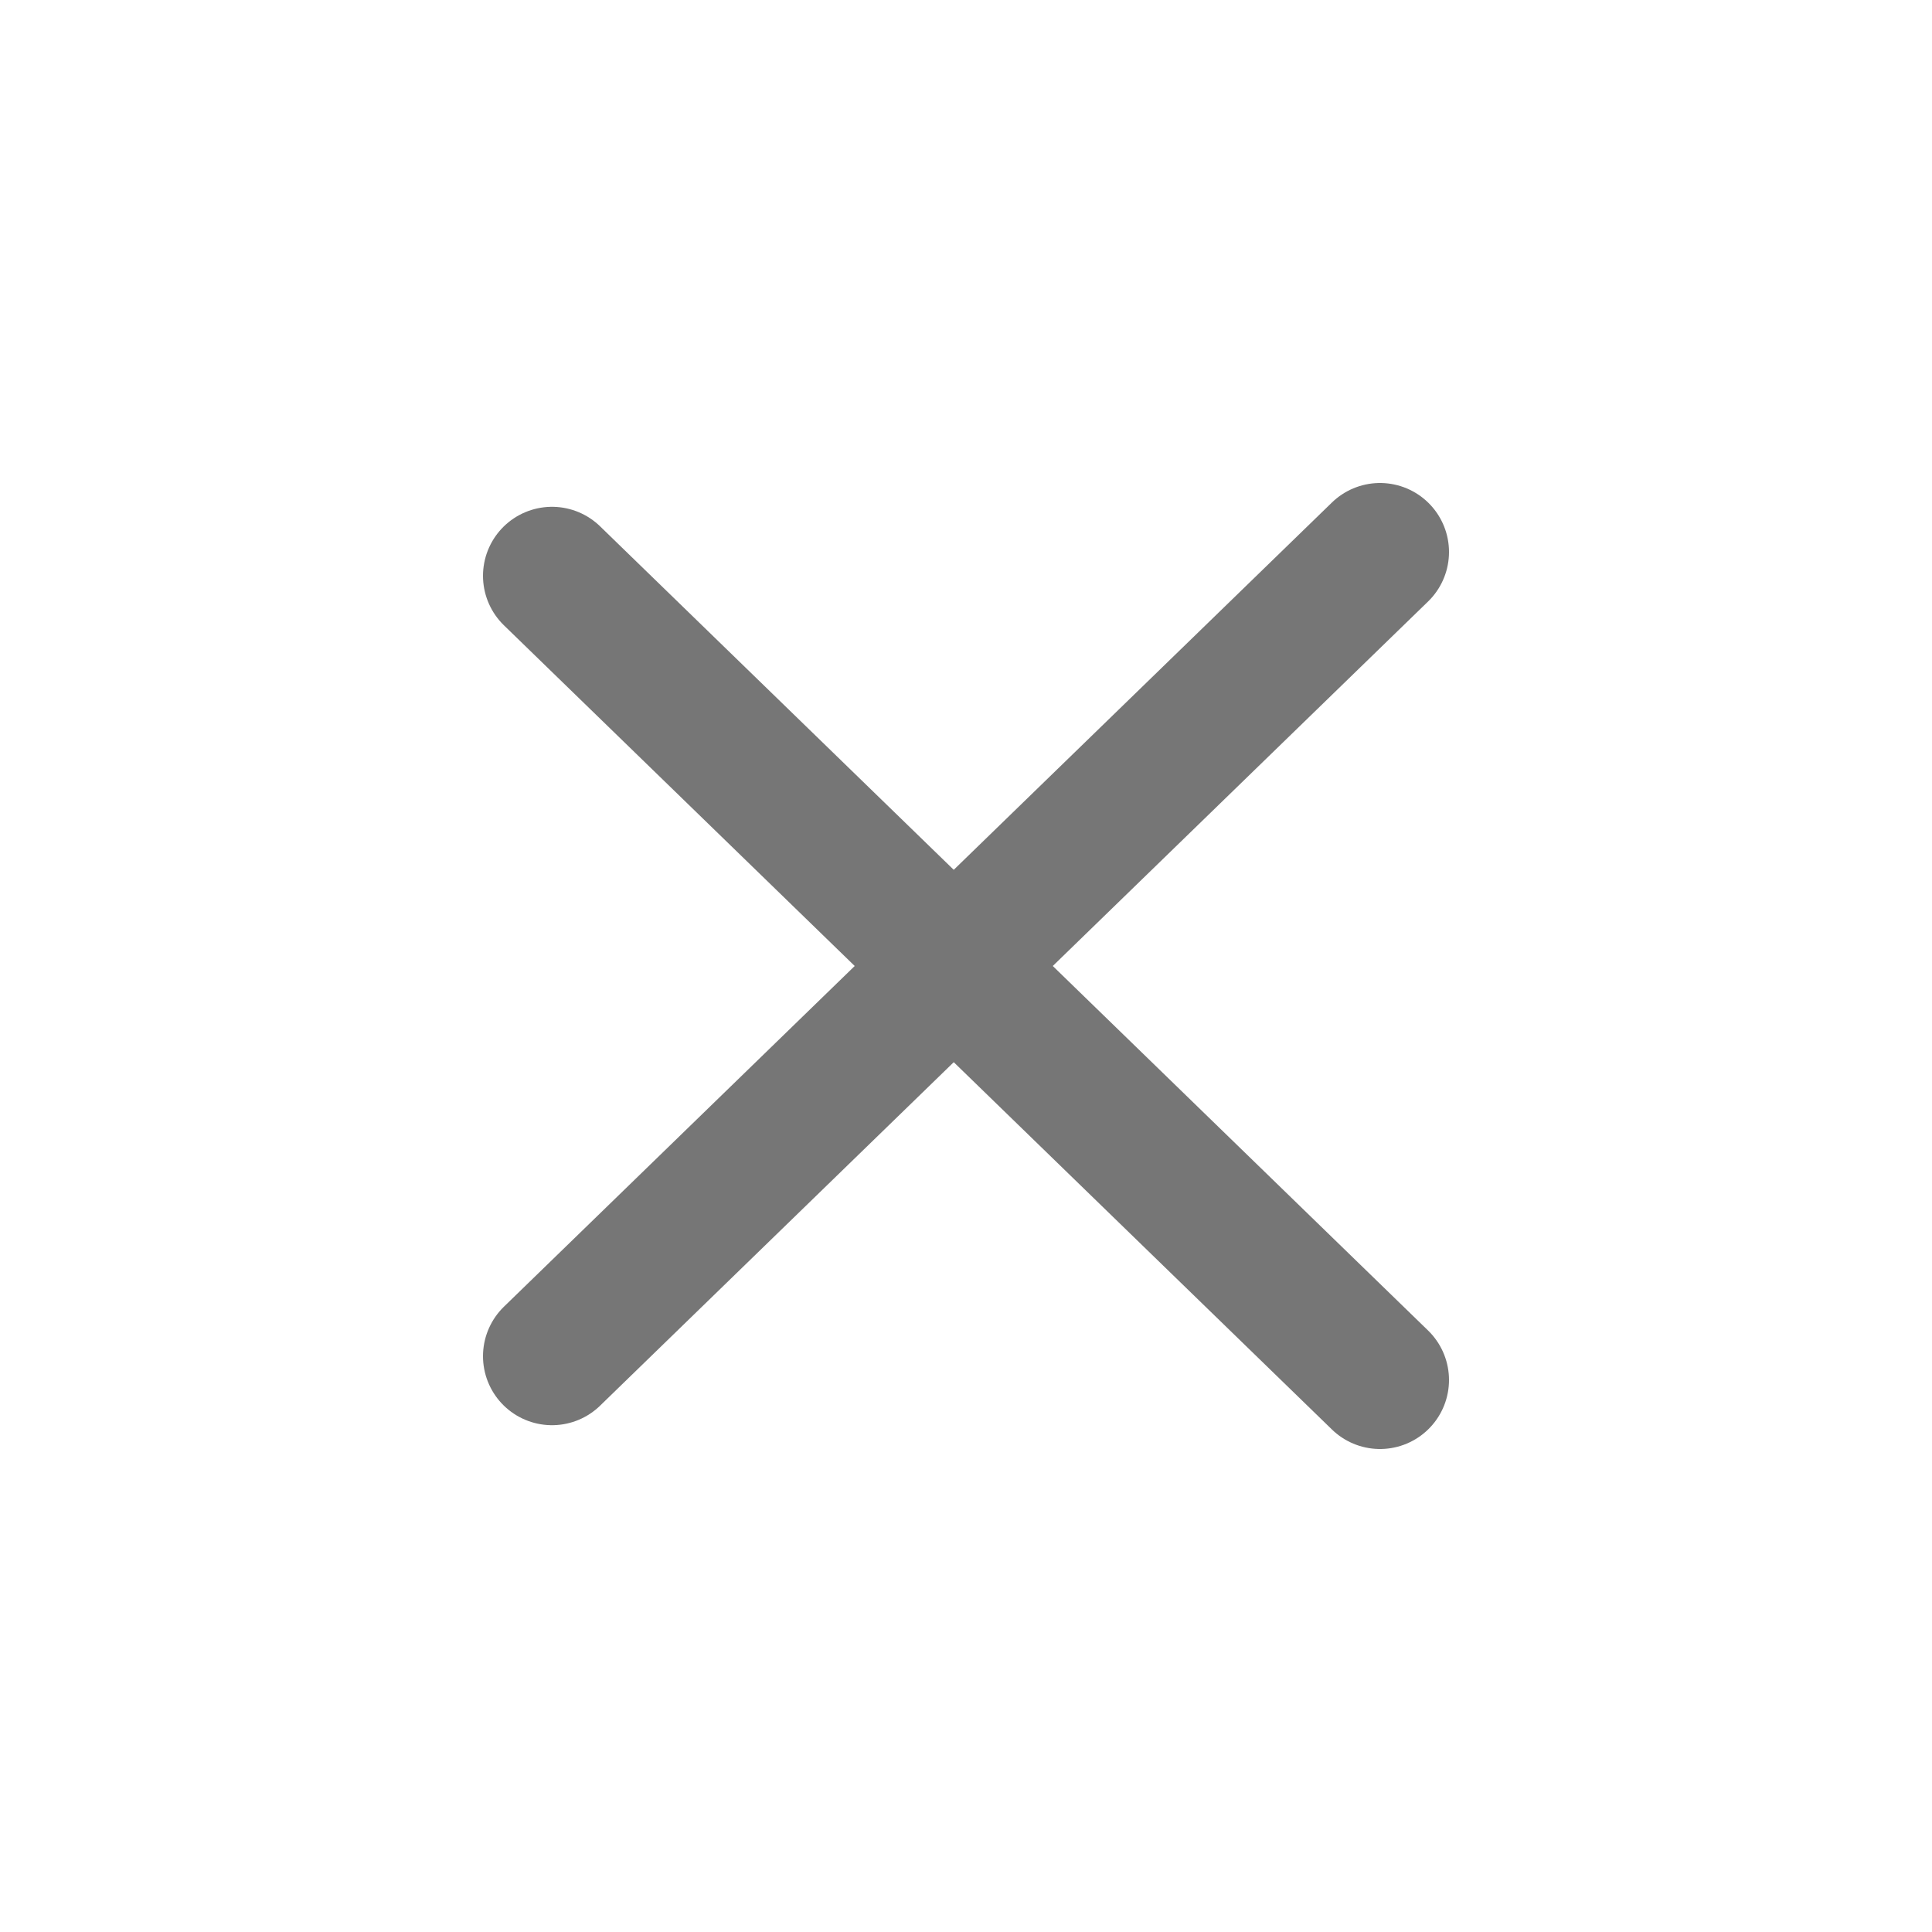
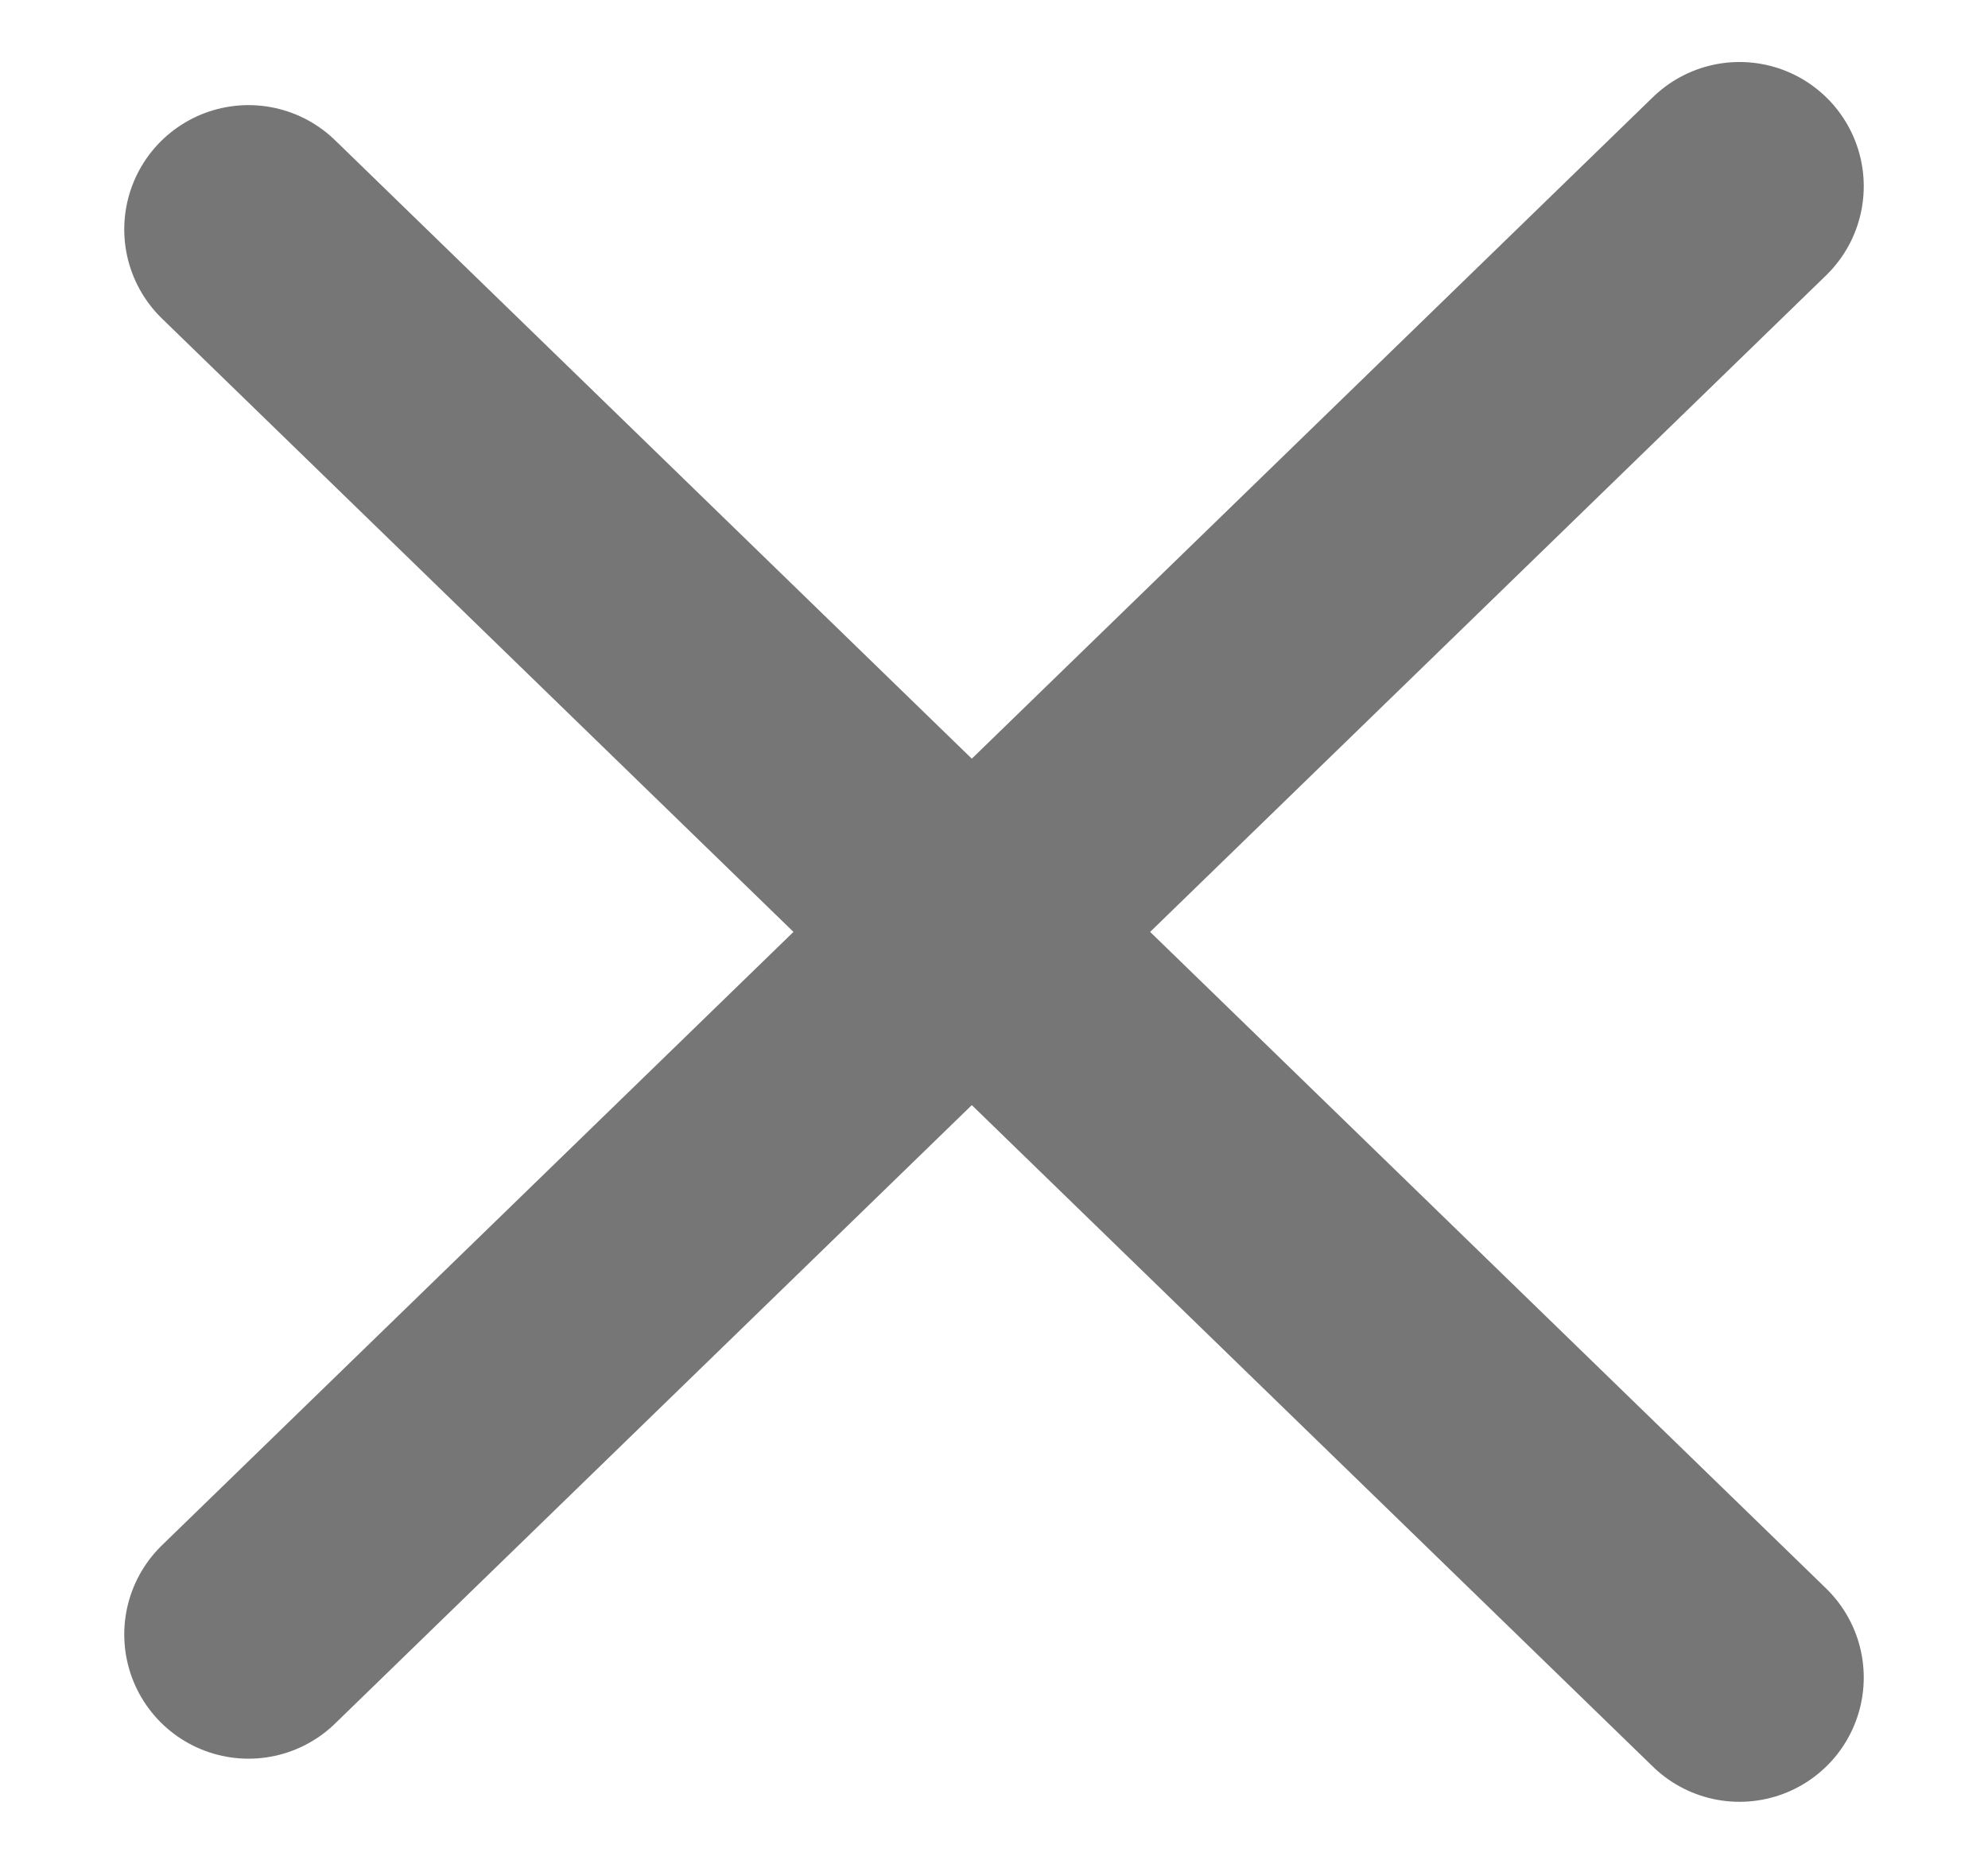
- <svg xmlns="http://www.w3.org/2000/svg" width="28" height="28" viewBox="0 0 28 28" fill="none">
-   <path d="M8 19.655L20 8" stroke="#767676" stroke-width="2" stroke-linecap="round" />
-   <path d="M8 8.345L20 20" stroke="#767676" stroke-width="2" stroke-linecap="round" />
+ <svg xmlns="http://www.w3.org/2000/svg" width="16" height="15" viewBox="0 0 16 15" fill="none">
+   <path d="M2 13.154L14 1.499" stroke="#767676" stroke-width="2" stroke-linecap="round" />
+   <path d="M2 1.846L14 13.501" stroke="#767676" stroke-width="2" stroke-linecap="round" />
</svg>
